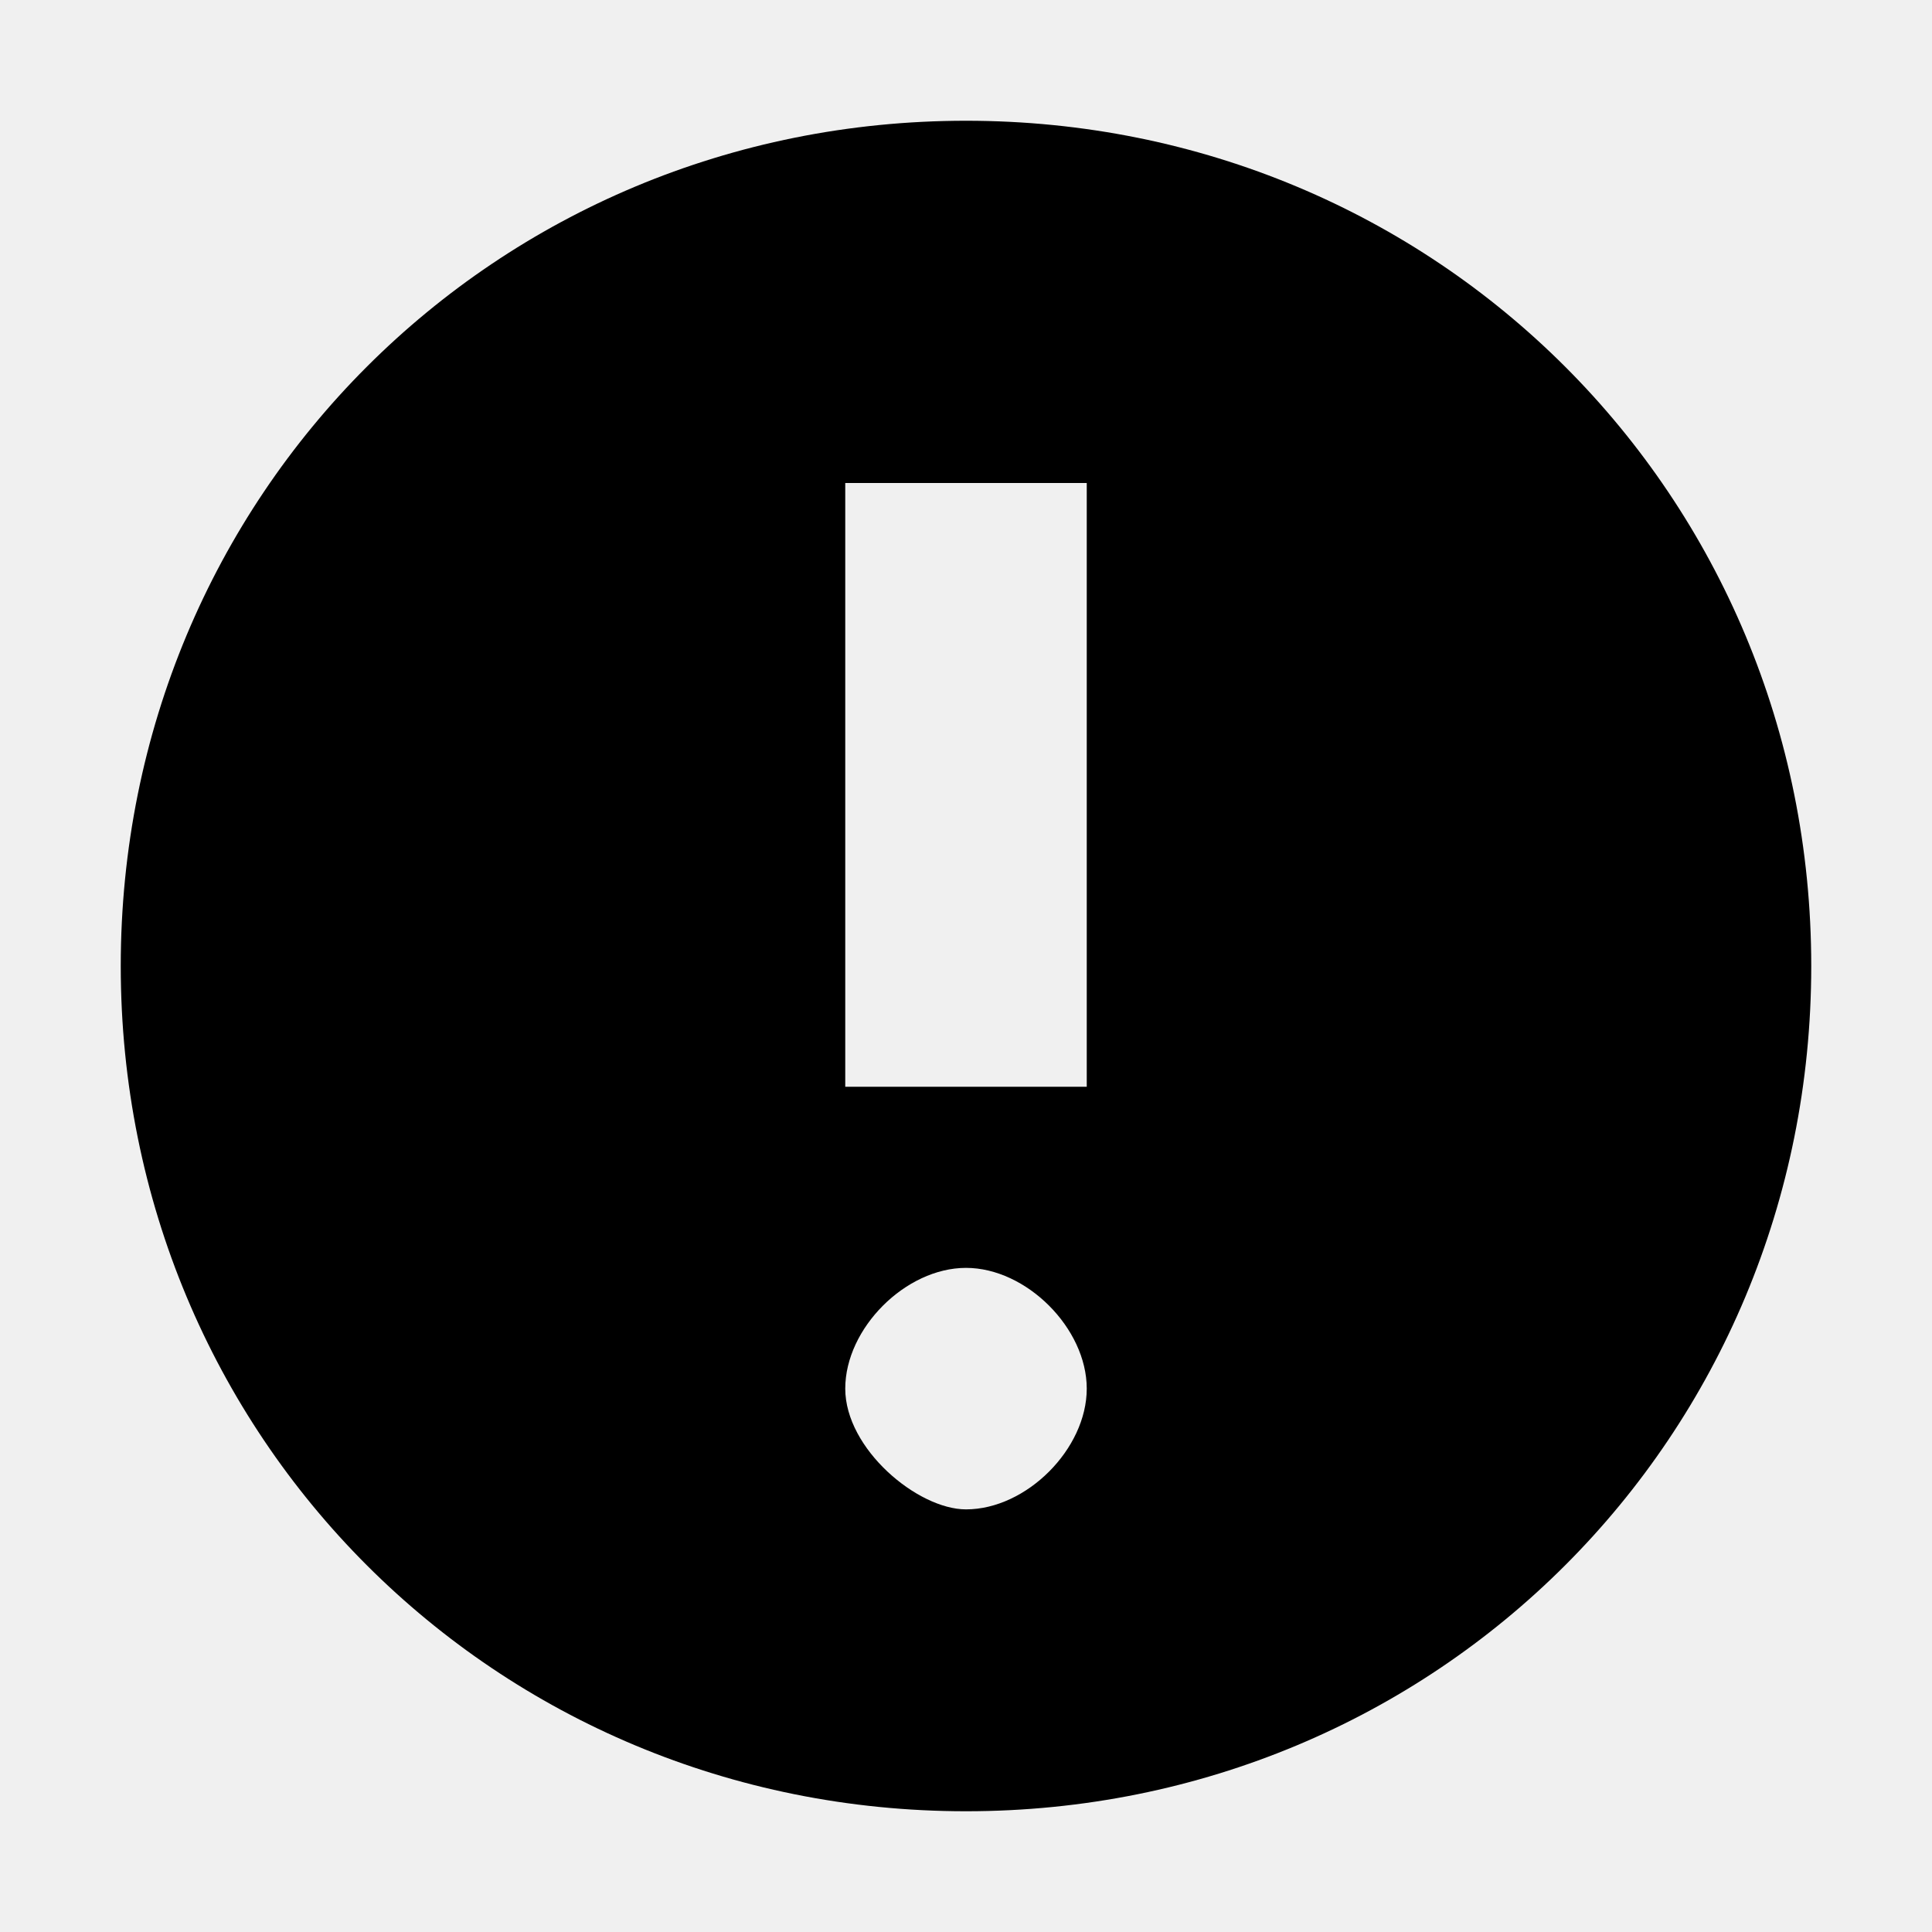
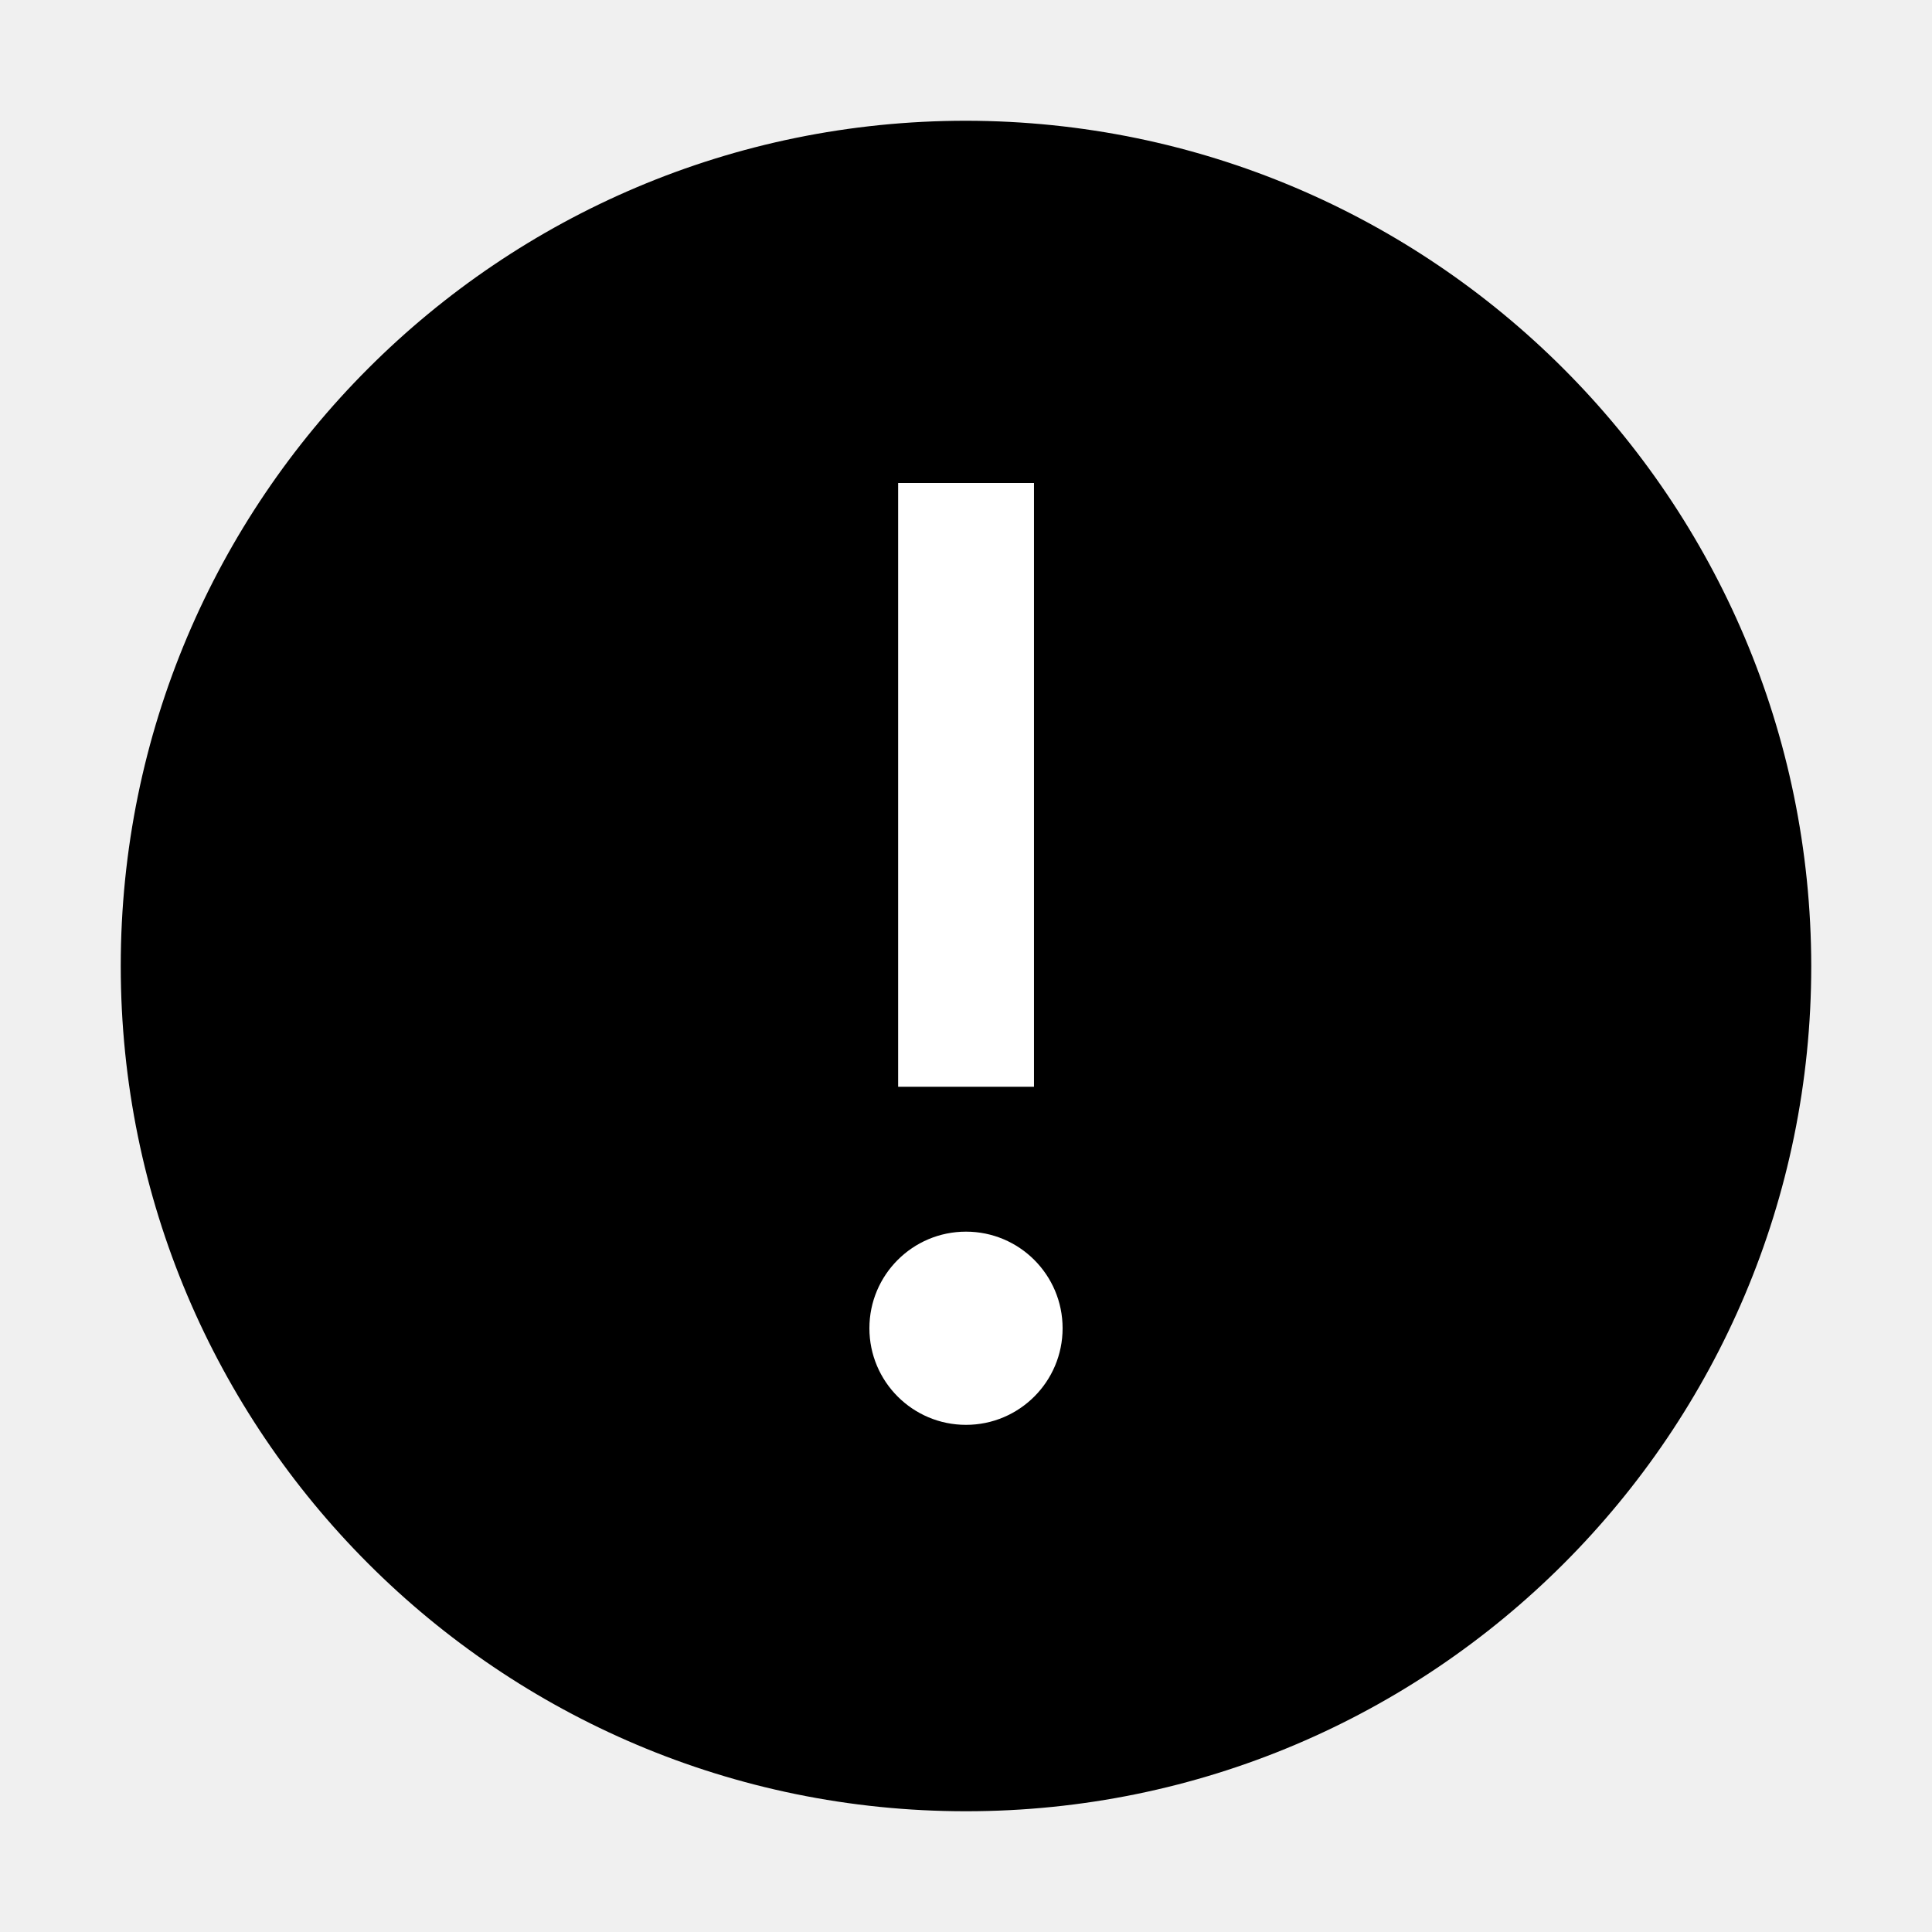
- <svg xmlns="http://www.w3.org/2000/svg" version="1.1" id="Layer_1" x="0px" y="0px" width="16px" height="16px" viewBox="0 0 16 16" style="enable-background:new 0 0 16 16;" xml:space="preserve">
-   <style type="text/css">
- 	.st0{fill:none;}
- 	.st1{opacity:0;fill:#FFFFFF;}
- </style>
-   <rect class="st0" width="16" height="16" />
-   <g>
-     <path d="M8,1C4.1,1,1,4.1,1,8s3.1,7,7,7s7-3.1,7-7S11.9,1,8,1z M8,12.5c-0.4,0-1-0.5-1-1s0.5-1,1-1s1,0.5,1,1S8.5,12.5,8,12.5z    M9,5.6V9H7V5.6V4h2V5.6z" />
-     <path id="inner-path" class="st1" d="M7,11.5c0-0.5,0.5-1,1-1s1,0.5,1,1s-0.5,1-1,1C7.6,12.5,7,12,7,11.5z M7,9V5.6V4h2v1.6V9H7z" />
-   </g>
+ <svg xmlns="http://www.w3.org/2000/svg" id="Layer_1" data-name="Layer 1" viewBox="0 0 16 16">
+   <defs>
+     <style>.cls-1{fill:#fff;}.cls-2{fill:none;}</style>
+   </defs>
+   <path d="M8,1a7,7,0,1,0,7,7A7.008,7.008,0,0,0,8,1Z" />
+   <circle class="cls-1" cx="8" cy="11" r="0.8" />
+   <rect class="cls-1" x="7.438" y="4" width="1.125" height="5" />
+   <rect id="_Transparent_Rectangle_" data-name="&lt;Transparent Rectangle&gt;" class="cls-2" width="16" height="16" />
</svg>
